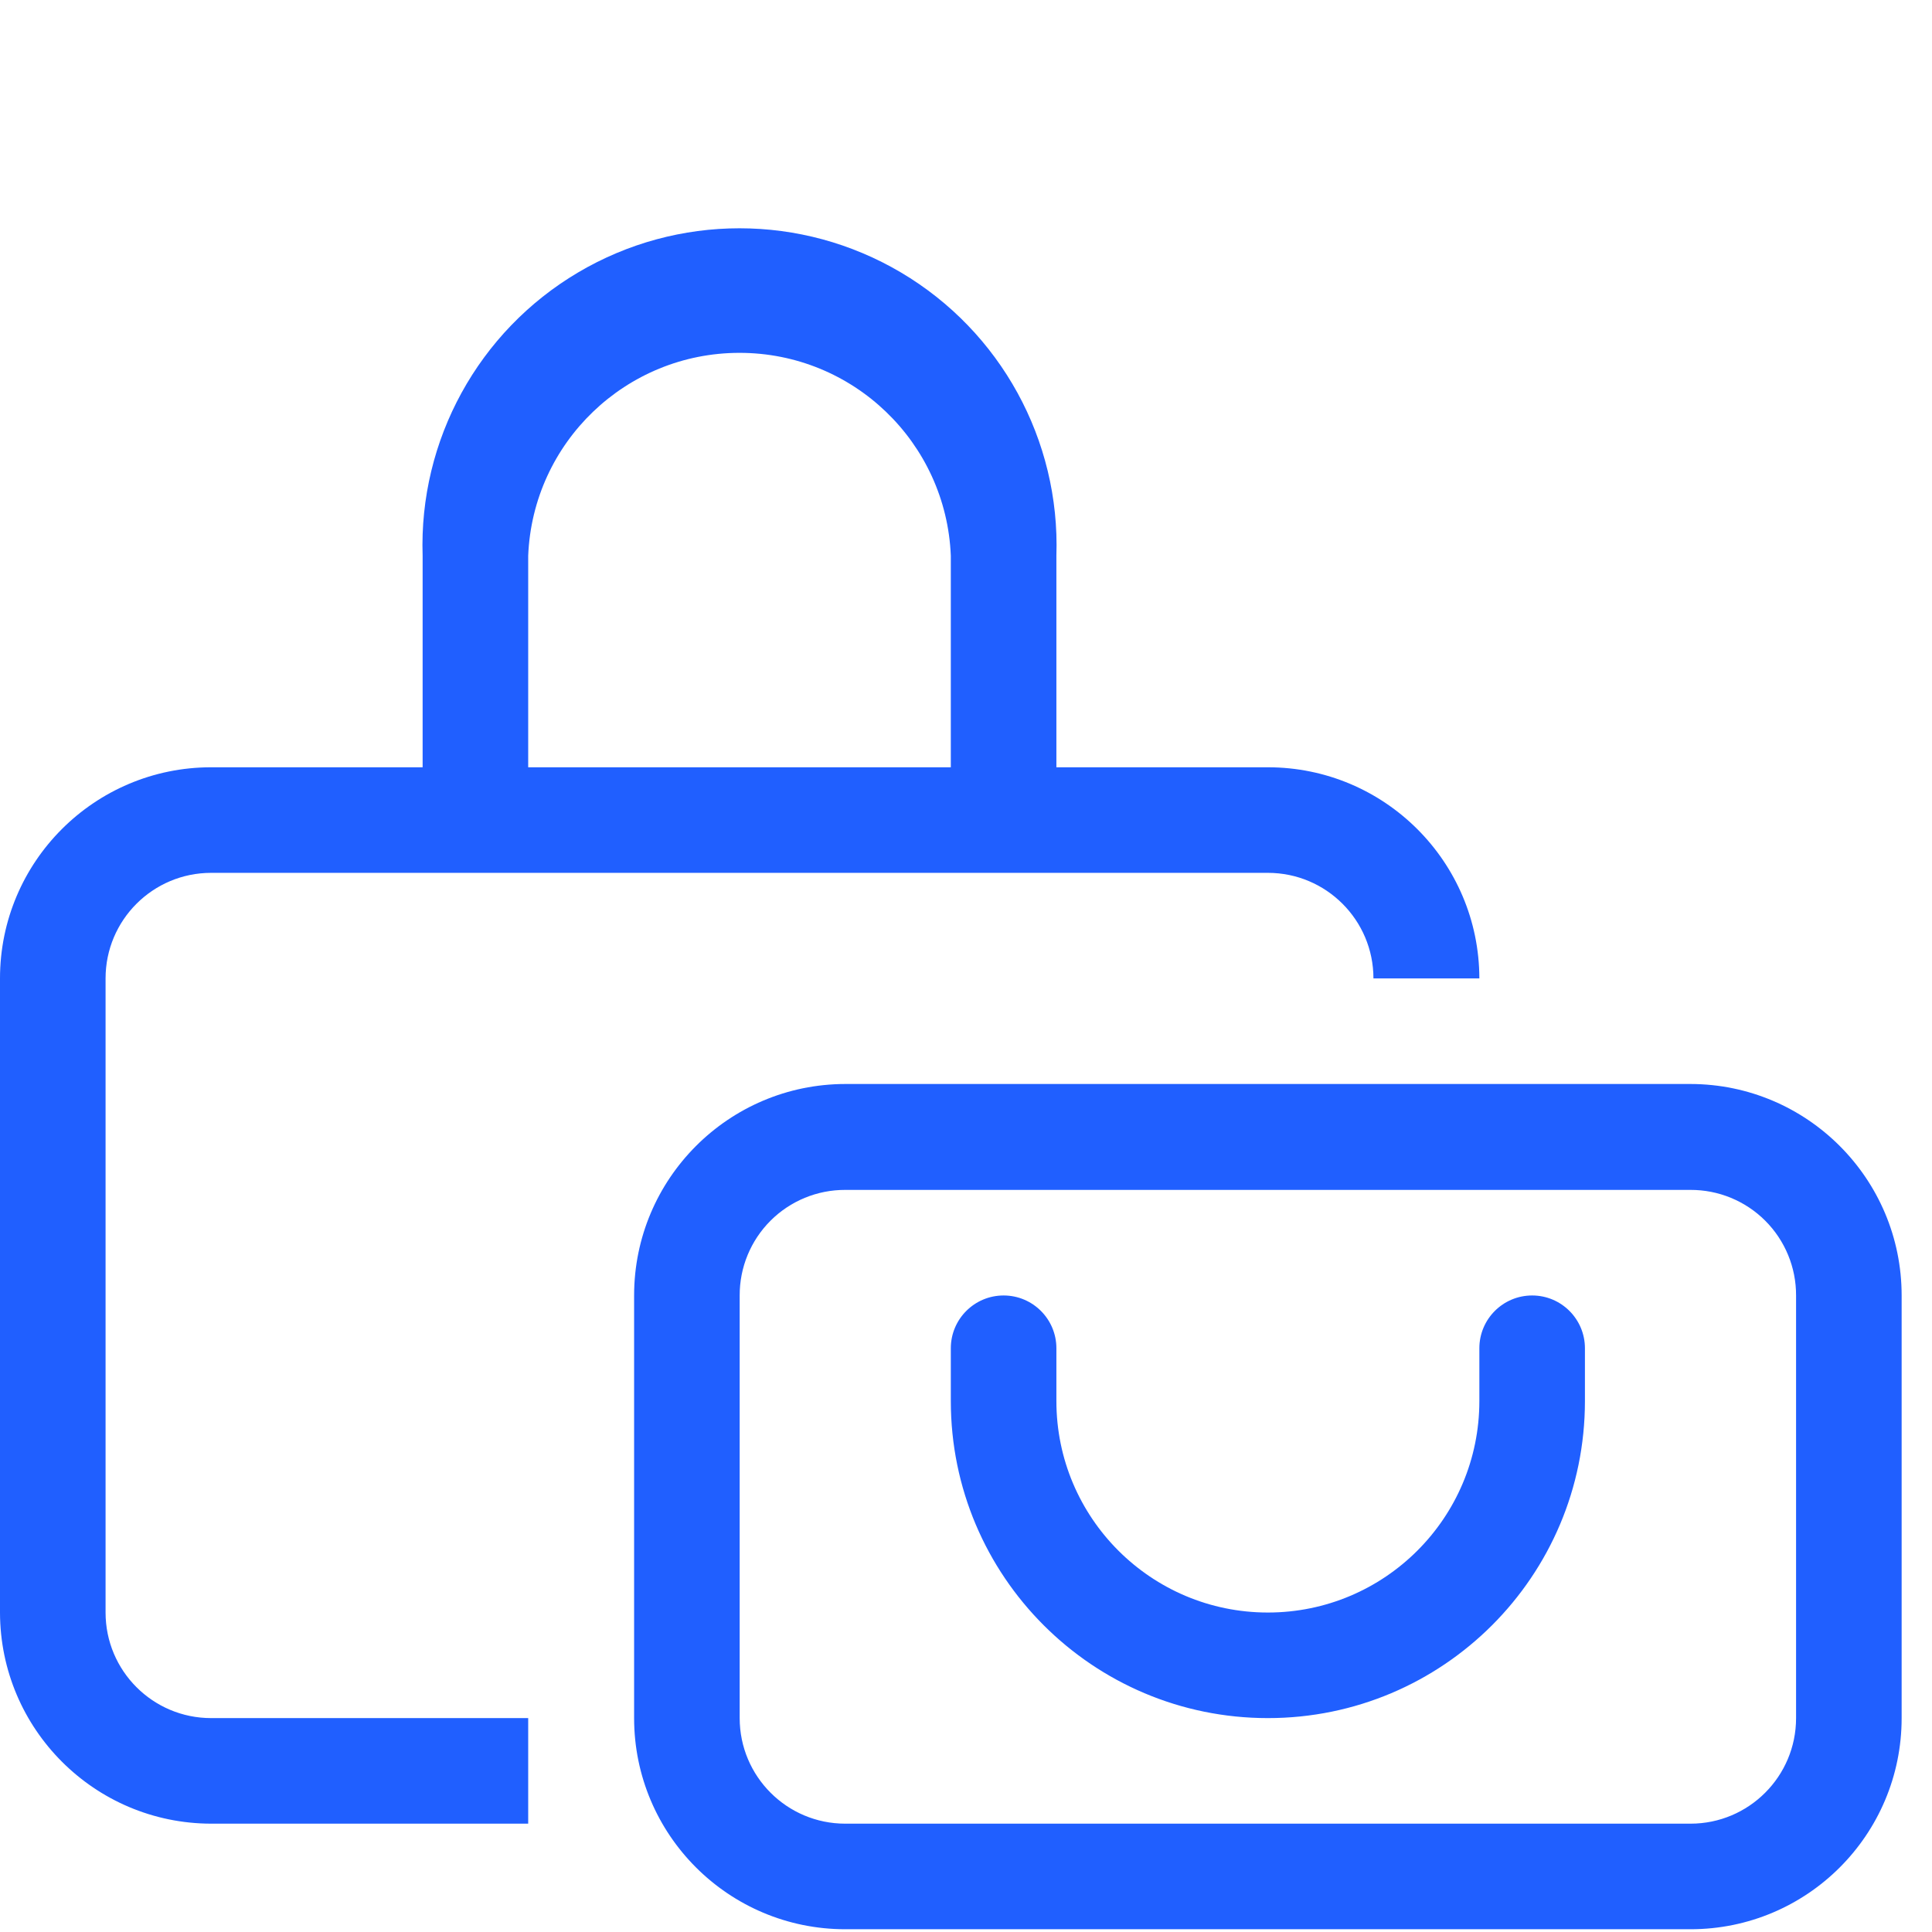
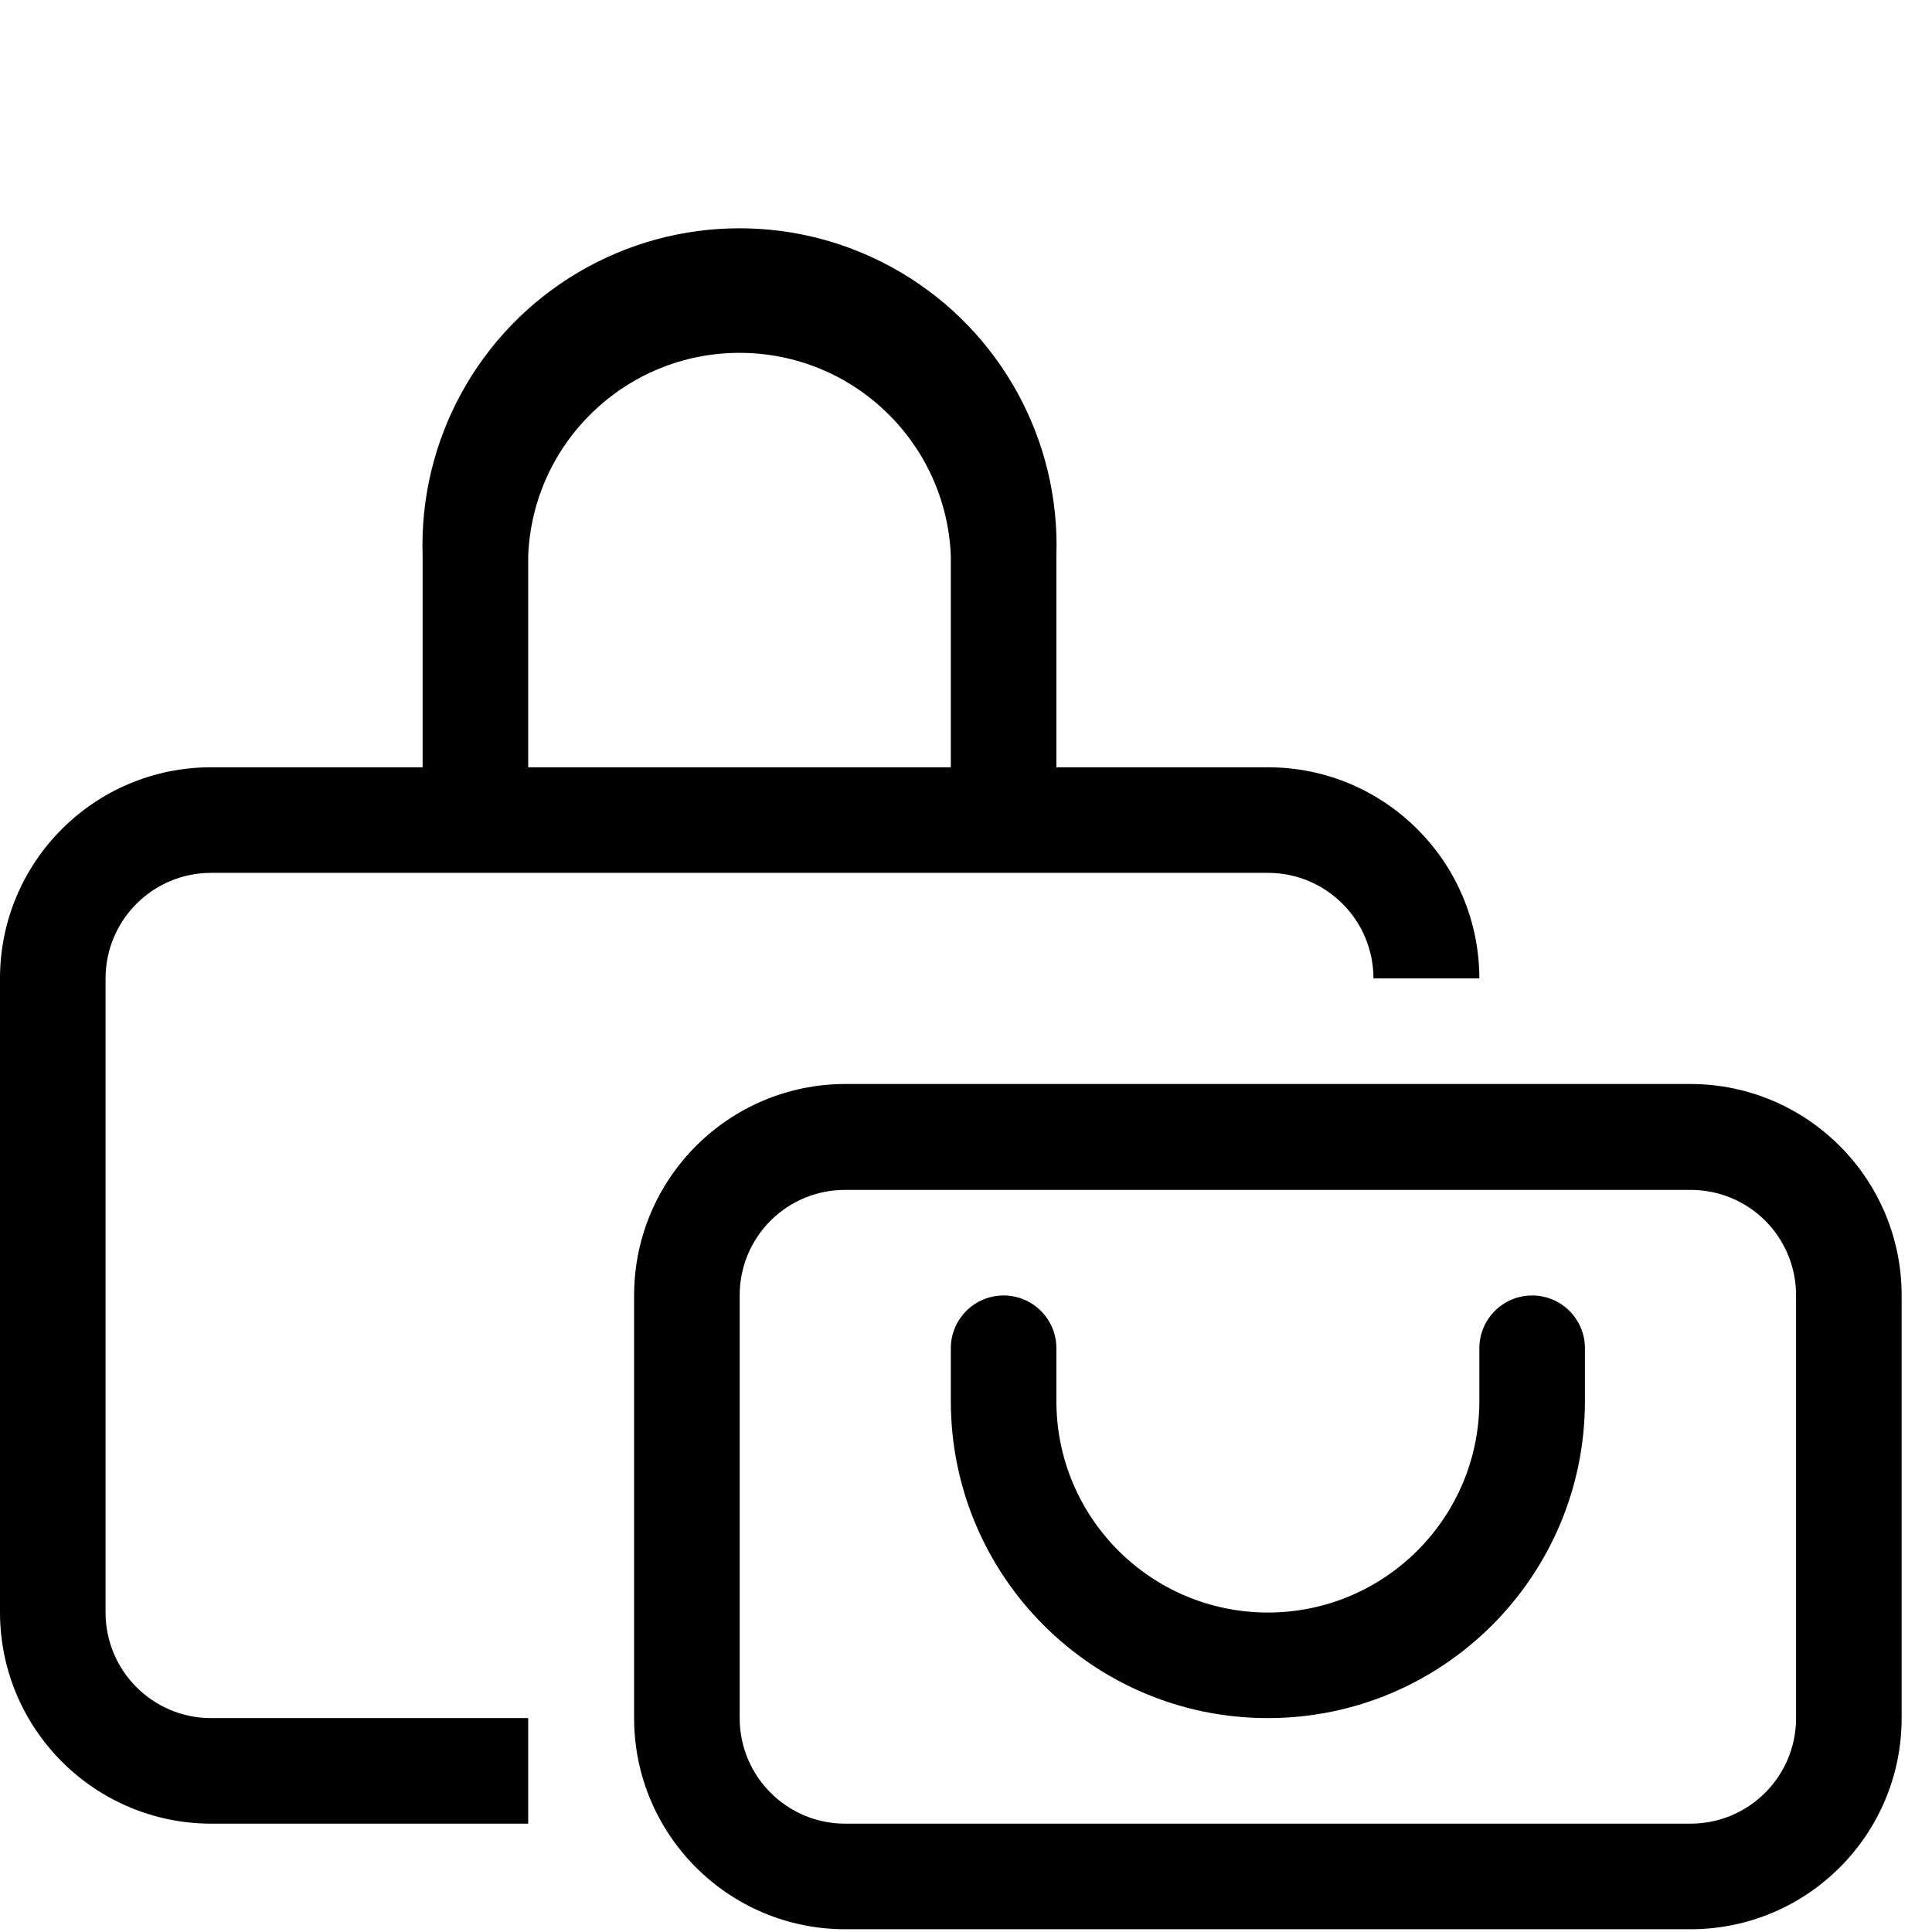
- <svg xmlns="http://www.w3.org/2000/svg" id="Layer_1" data-name="Layer 1" viewBox="0 0 56 56">
-   <defs>
-     <style>.cls-1{fill:#205fff;}</style>
-   </defs>
-   <path class="cls-1" d="M12.25,16.11a9.19,9.19,0,1,1,18.37,0v6.13h6.13a6.13,6.13,0,0,1,6.13,6.12H39.81a3.06,3.06,0,0,0-3.06-3.06H6.12a3.06,3.06,0,0,0-3.06,3.06V46.74A3.06,3.06,0,0,0,6.12,49.8h9.19v3.06H6.12A6.13,6.13,0,0,1,0,46.74V28.36a6.12,6.12,0,0,1,6.12-6.12h6.13Zm3.06,6.13H27.56V16.11a6.13,6.13,0,0,0-12.25,0Zm3.07,15.31a6.13,6.13,0,0,1,6.12-6.13H49a6.13,6.13,0,0,1,6.12,6.13V49.8A6.12,6.12,0,0,1,49,55.92H24.5a6.12,6.12,0,0,1-6.12-6.12Zm6.12-3.06a3.05,3.05,0,0,0-3.06,3.06V49.8a3.06,3.06,0,0,0,3.06,3.06H49a3.06,3.06,0,0,0,3.06-3.06V37.55A3.05,3.05,0,0,0,49,34.49Zm6.12,6.12a6.13,6.13,0,0,0,12.26,0V39.08a1.53,1.53,0,0,1,3.06,0v1.53a9.19,9.19,0,1,1-18.38,0V39.08a1.53,1.53,0,0,1,3.06,0Z" />
+ <svg xmlns="http://www.w3.org/2000/svg" id="Layer_1" data-name="Layer 1" viewBox="0 0 56 56" fill="currentcolor">
+   <path d="M12.25,16.11a9.19,9.19,0,1,1,18.37,0v6.13h6.13a6.13,6.13,0,0,1,6.13,6.12H39.81a3.06,3.06,0,0,0-3.06-3.06H6.12a3.06,3.06,0,0,0-3.06,3.06V46.74A3.06,3.06,0,0,0,6.12,49.8h9.19v3.06H6.12A6.13,6.13,0,0,1,0,46.74V28.36a6.12,6.12,0,0,1,6.12-6.12h6.13Zm3.06,6.13H27.56V16.11a6.13,6.13,0,0,0-12.25,0Zm3.07,15.31a6.13,6.13,0,0,1,6.12-6.13H49a6.13,6.13,0,0,1,6.12,6.13V49.8A6.12,6.12,0,0,1,49,55.92H24.5a6.12,6.12,0,0,1-6.12-6.12Zm6.12-3.06a3.05,3.05,0,0,0-3.06,3.06V49.8a3.06,3.06,0,0,0,3.06,3.06H49a3.06,3.06,0,0,0,3.06-3.06V37.55A3.05,3.05,0,0,0,49,34.49Zm6.12,6.12a6.13,6.13,0,0,0,12.26,0V39.08a1.53,1.53,0,0,1,3.06,0v1.53a9.19,9.19,0,1,1-18.38,0V39.08a1.53,1.53,0,0,1,3.06,0Z" />
</svg>
